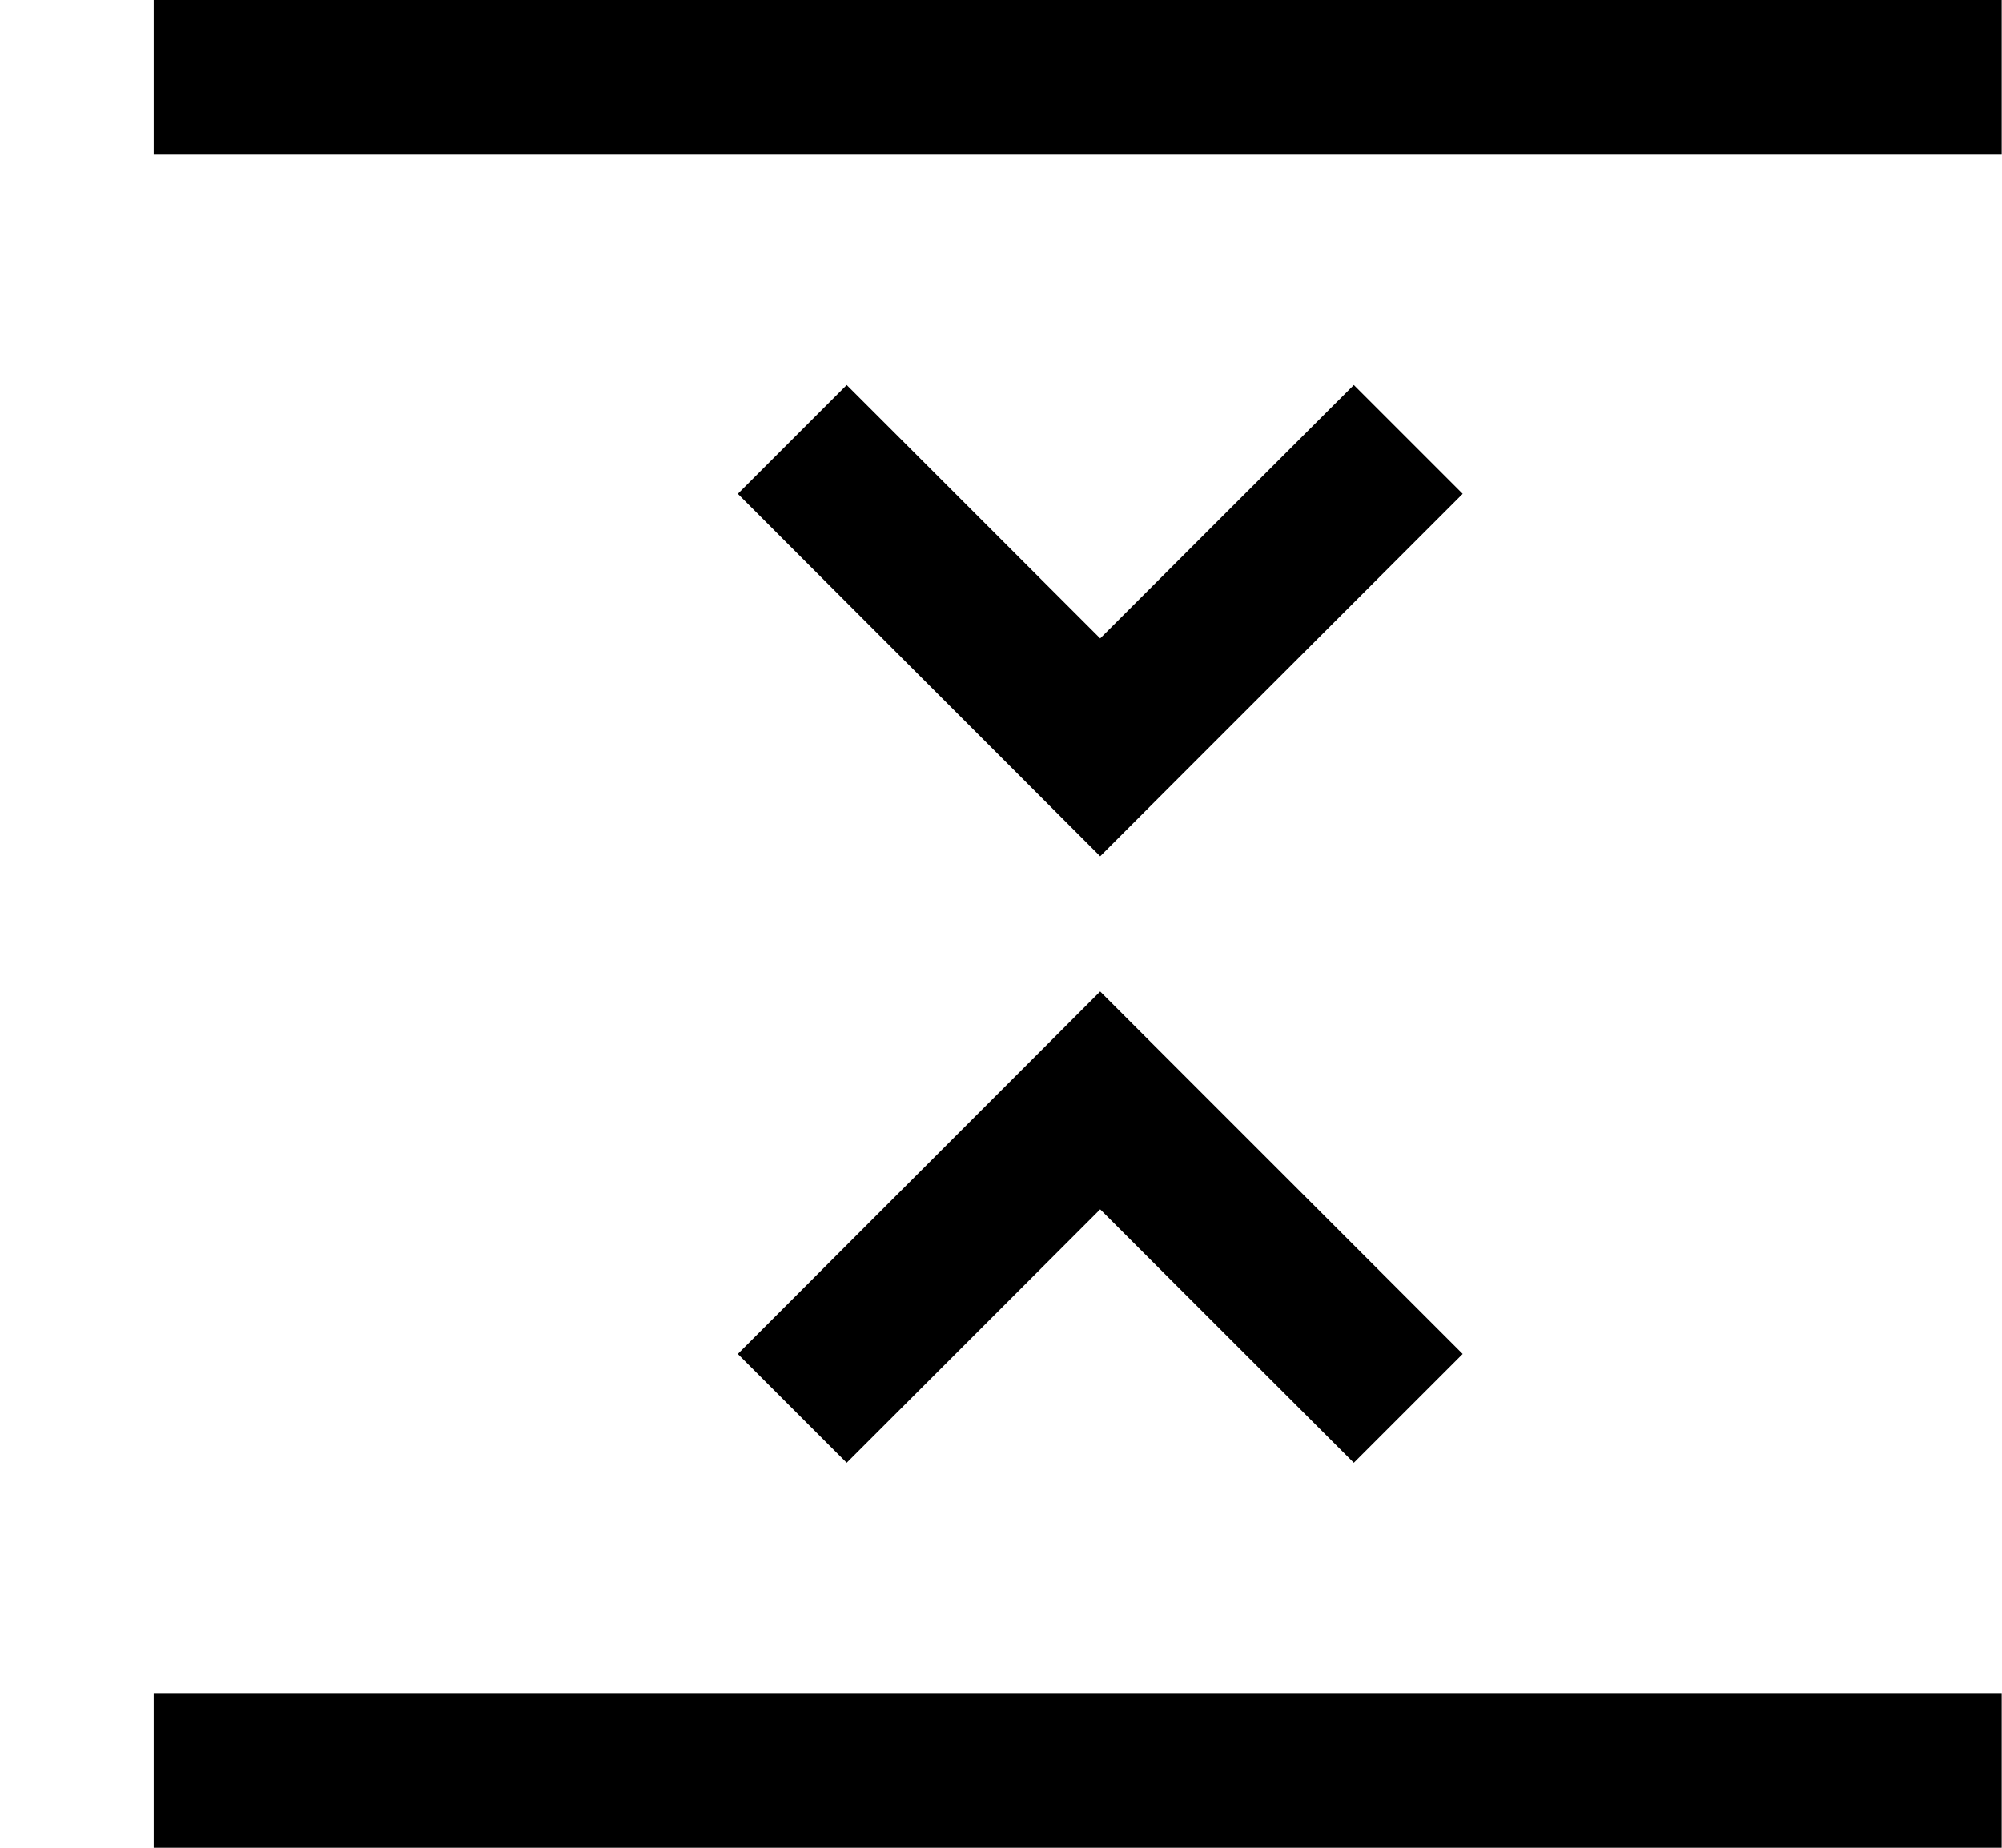
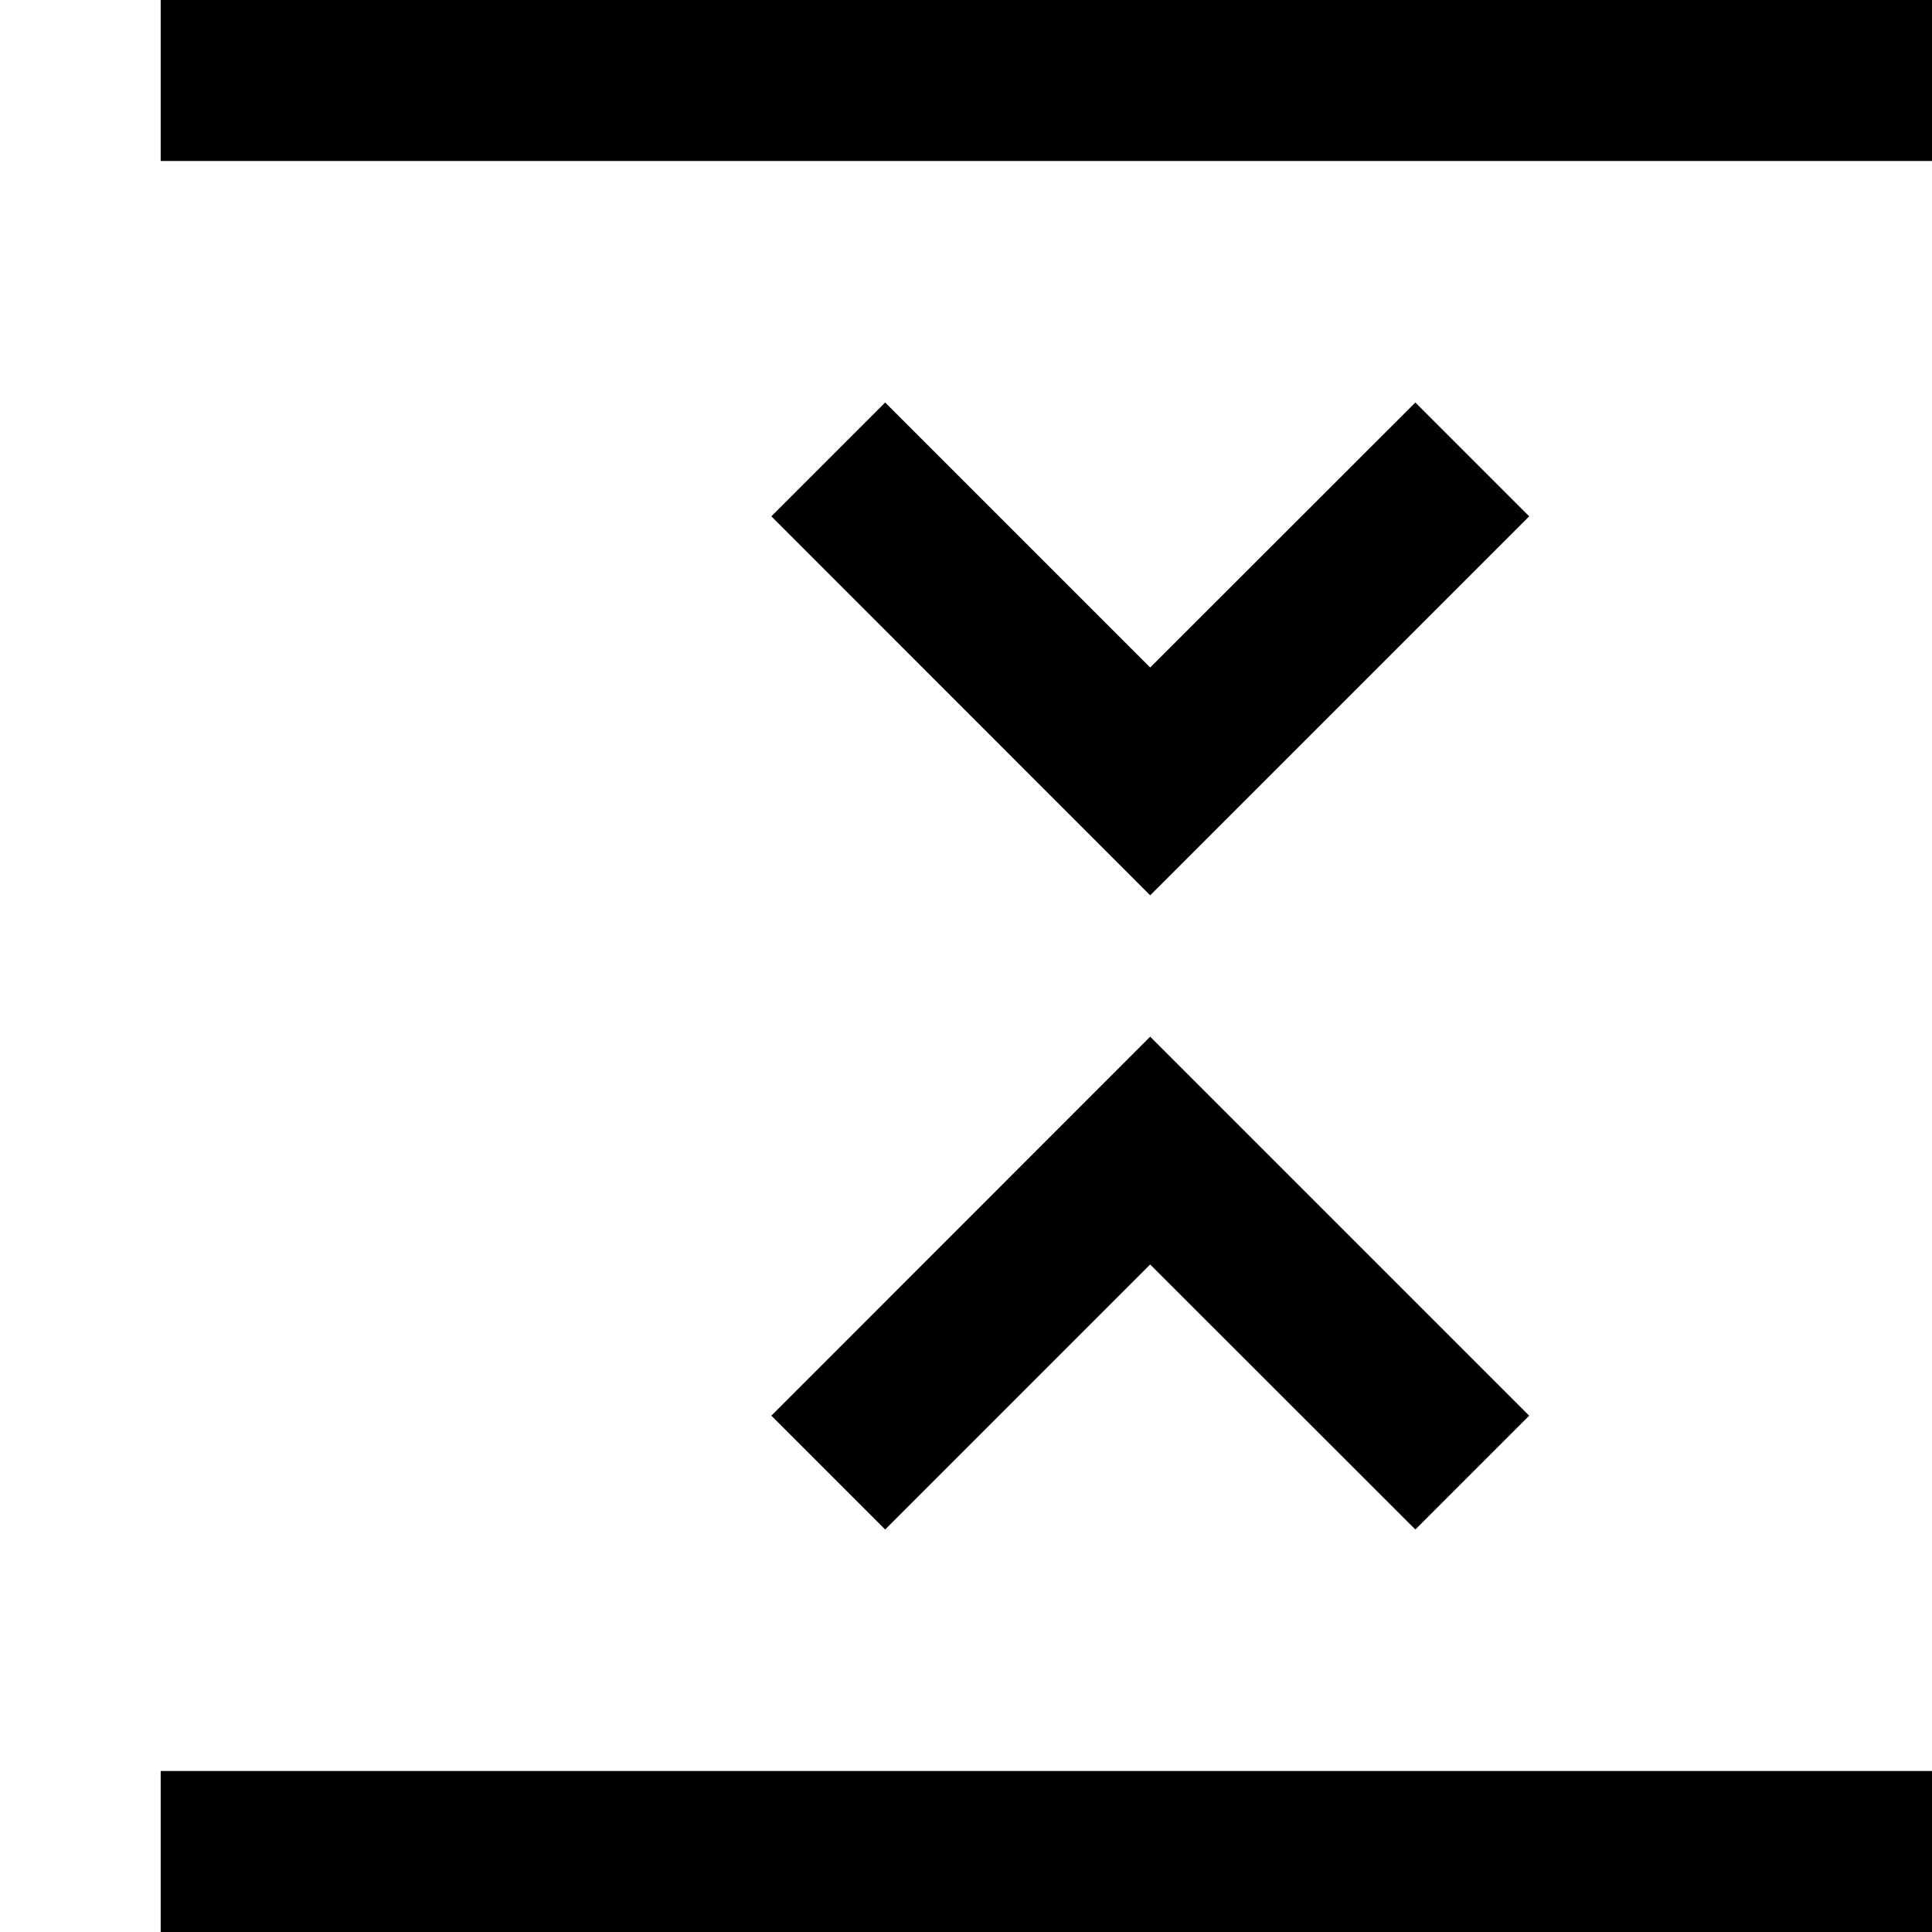
- <svg xmlns="http://www.w3.org/2000/svg" width="13" height="12" viewBox="0 0 13 12" fill="none">
+ <svg xmlns="http://www.w3.org/2000/svg" width="12" height="12" viewBox="0 0 12 12" fill="none">
  <path d="M12.998 11L0.998 11L0.998 12L12.998 12V11Z" fill="currentColor" />
  <path d="M0.998 1L12.998 1V5.24538e-07L0.998 0L0.998 1Z" fill="currentColor" />
  <path d="M9.498 3.207L8.791 2.5L7.144 4.146L5.498 2.5L4.791 3.207L7.144 5.561L9.498 3.207Z" fill="currentColor" />
  <path d="M9.498 8.793L8.791 9.5L7.144 7.854L5.498 9.5L4.791 8.793L7.144 6.439L9.498 8.793Z" fill="currentColor" />
</svg>
